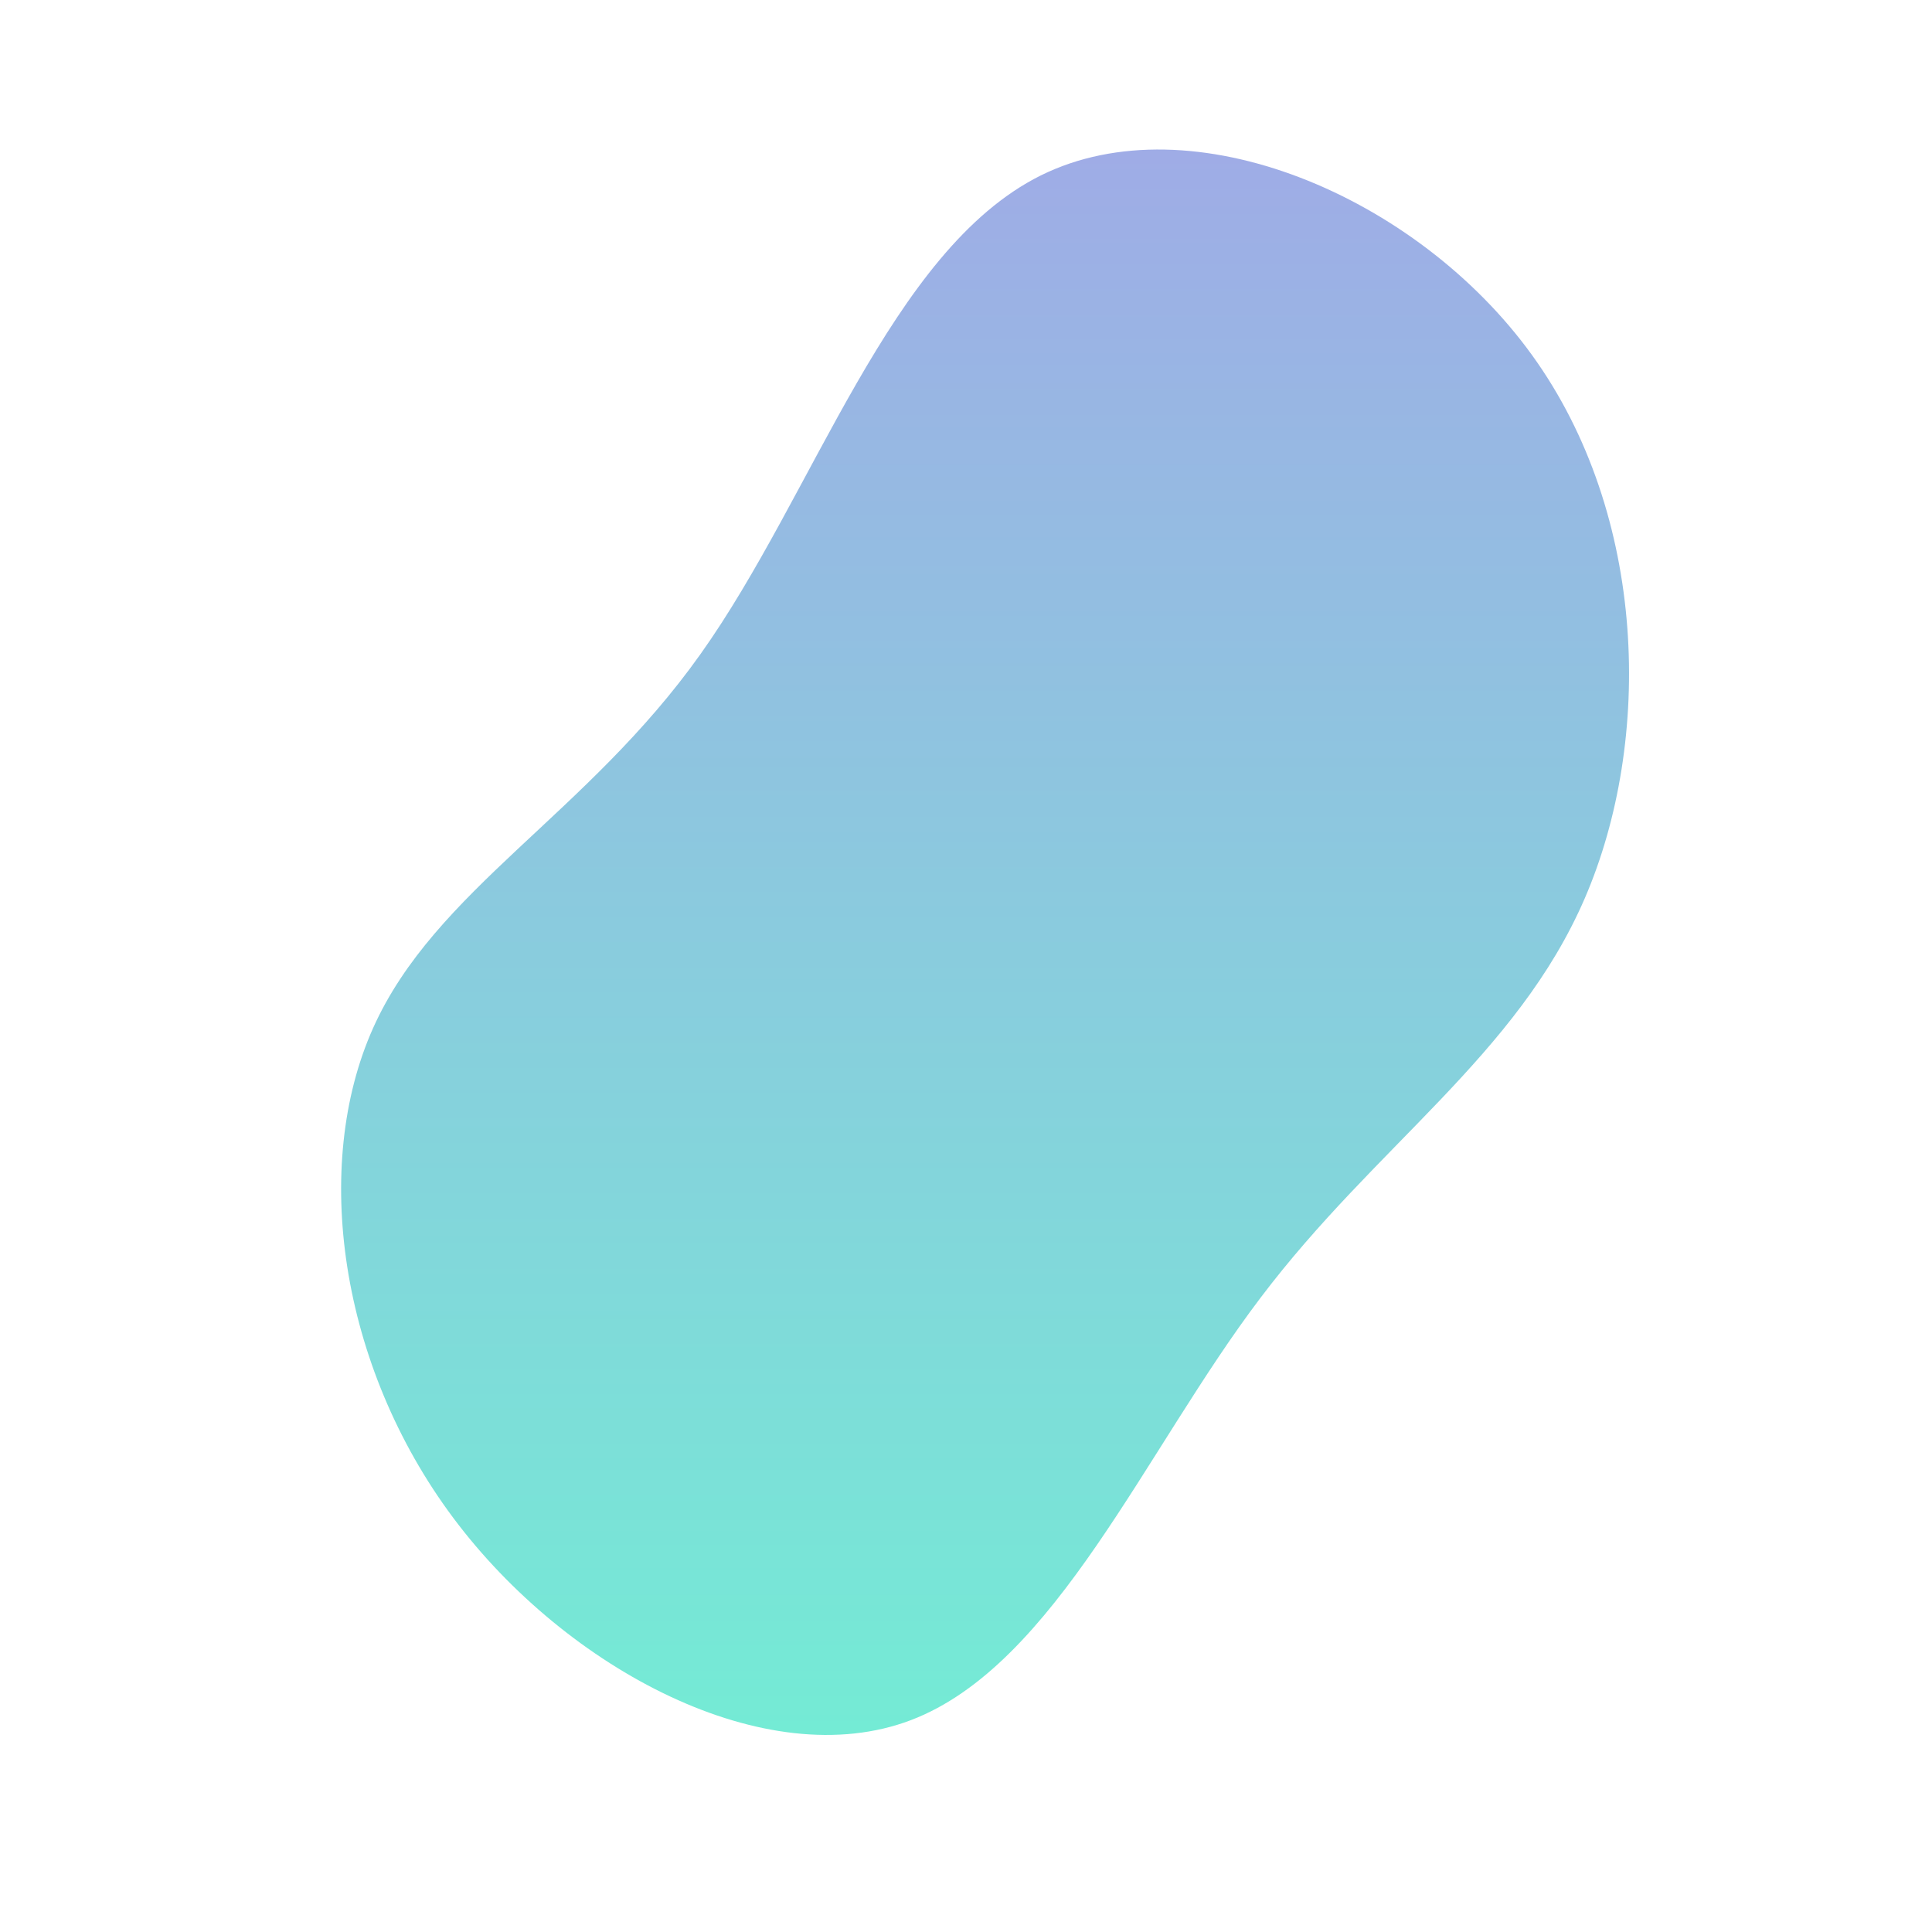
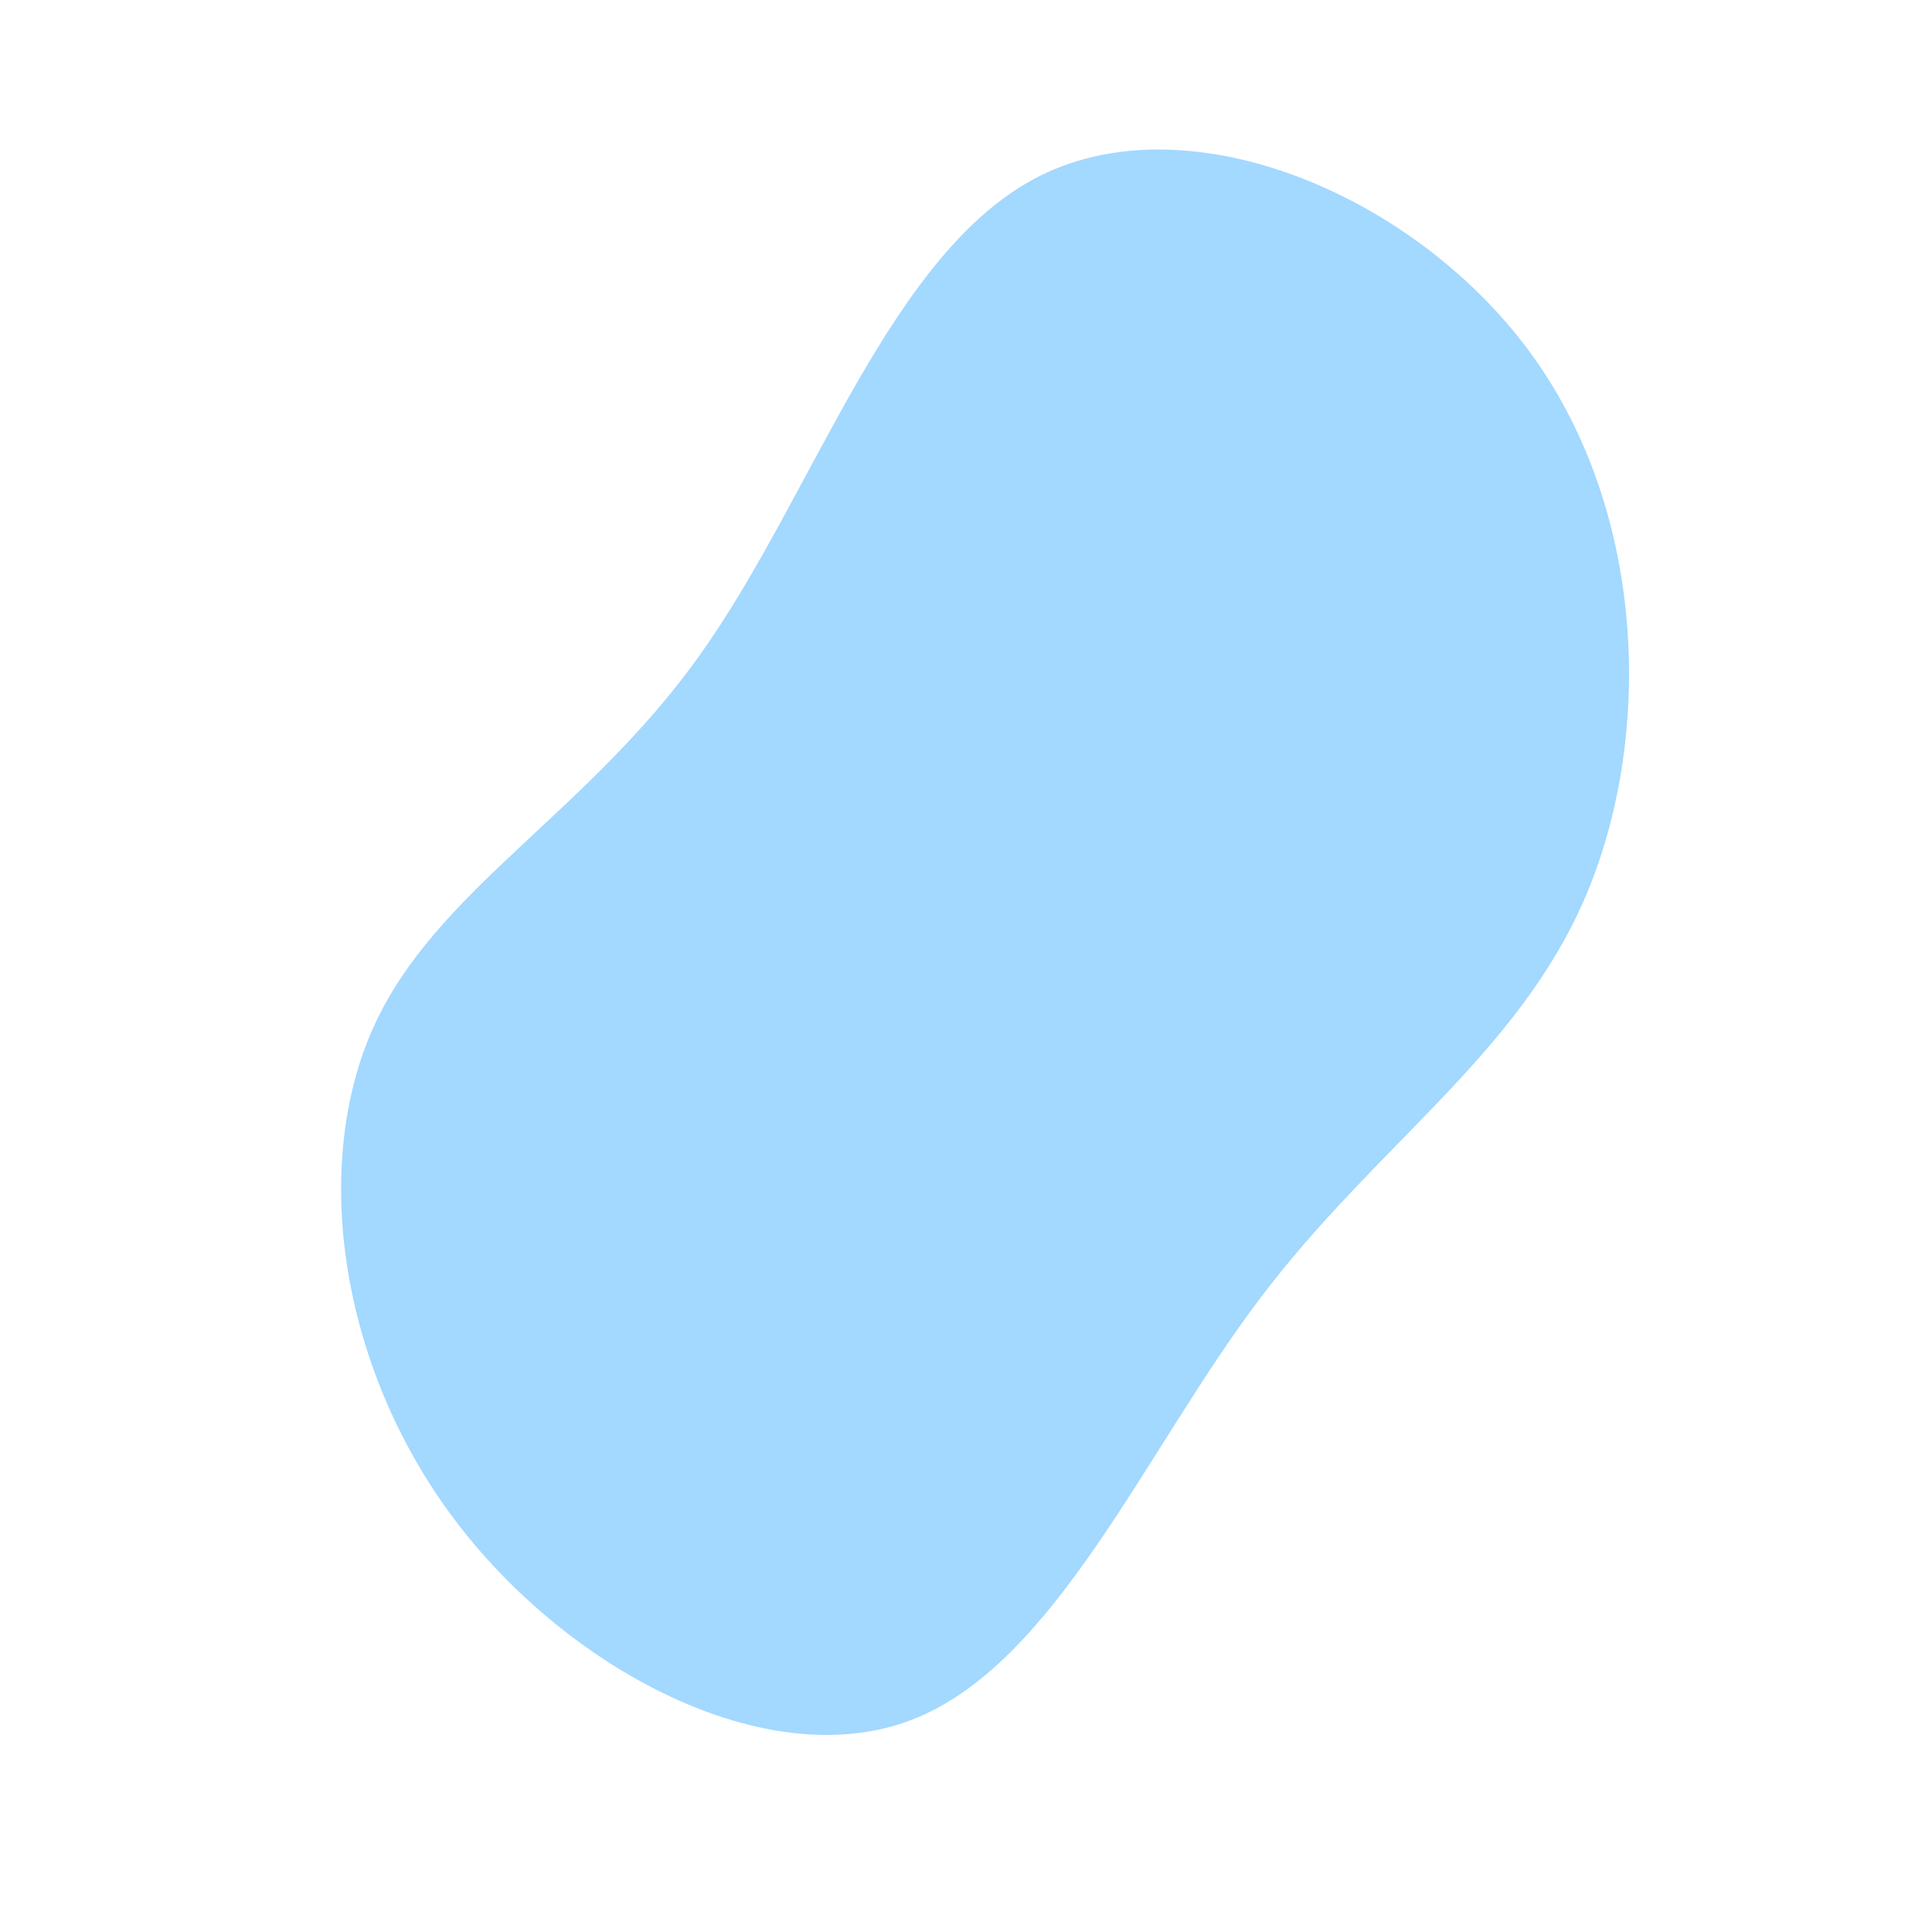
<svg xmlns="http://www.w3.org/2000/svg" width="600" height="600" viewBox="0 0 600 600">
-   <defs>
-     <linearGradient id="gradient" x1="0%" y1="0%" x2="0%" y2="100%">
-       <stop offset="0%" style="stop-color:rgb(159,172,230);stop-opacity:1" />
-       <stop offset="100%" style="stop-color:rgb(116,235,213);stop-opacity:1" />
-     </linearGradient>
-   </defs>
  <g transform="translate(300,300)">
-     <path d="M175.8,-189.7C211.7,-140,213.3,-70,192.2,-21.1C171.1,27.8,127.3,55.6,91.5,103C55.6,150.3,27.8,217.1,-17.1,234.2C-62,251.3,-124,218.6,-159.3,171.3C-194.6,124,-203.3,62,-184.1,19.2C-164.9,-23.6,-117.8,-47.1,-82.5,-96.8C-47.1,-146.5,-23.6,-222.2,23.2,-245.5C70,-268.7,140,-239.3,175.8,-189.7Z" fill="url(#gradient)" />
+     <path d="M175.8,-189.7C211.7,-140,213.3,-70,192.2,-21.1C171.1,27.8,127.3,55.6,91.5,103C55.6,150.3,27.8,217.1,-17.1,234.2C-62,251.3,-124,218.6,-159.3,171.3C-194.6,124,-203.3,62,-184.1,19.2C-164.9,-23.6,-117.8,-47.1,-82.5,-96.8C-47.1,-146.5,-23.6,-222.2,23.2,-245.5C70,-268.7,140,-239.3,175.8,-189.7Z" fill="#A3D8FF" />
  </g>
</svg>
